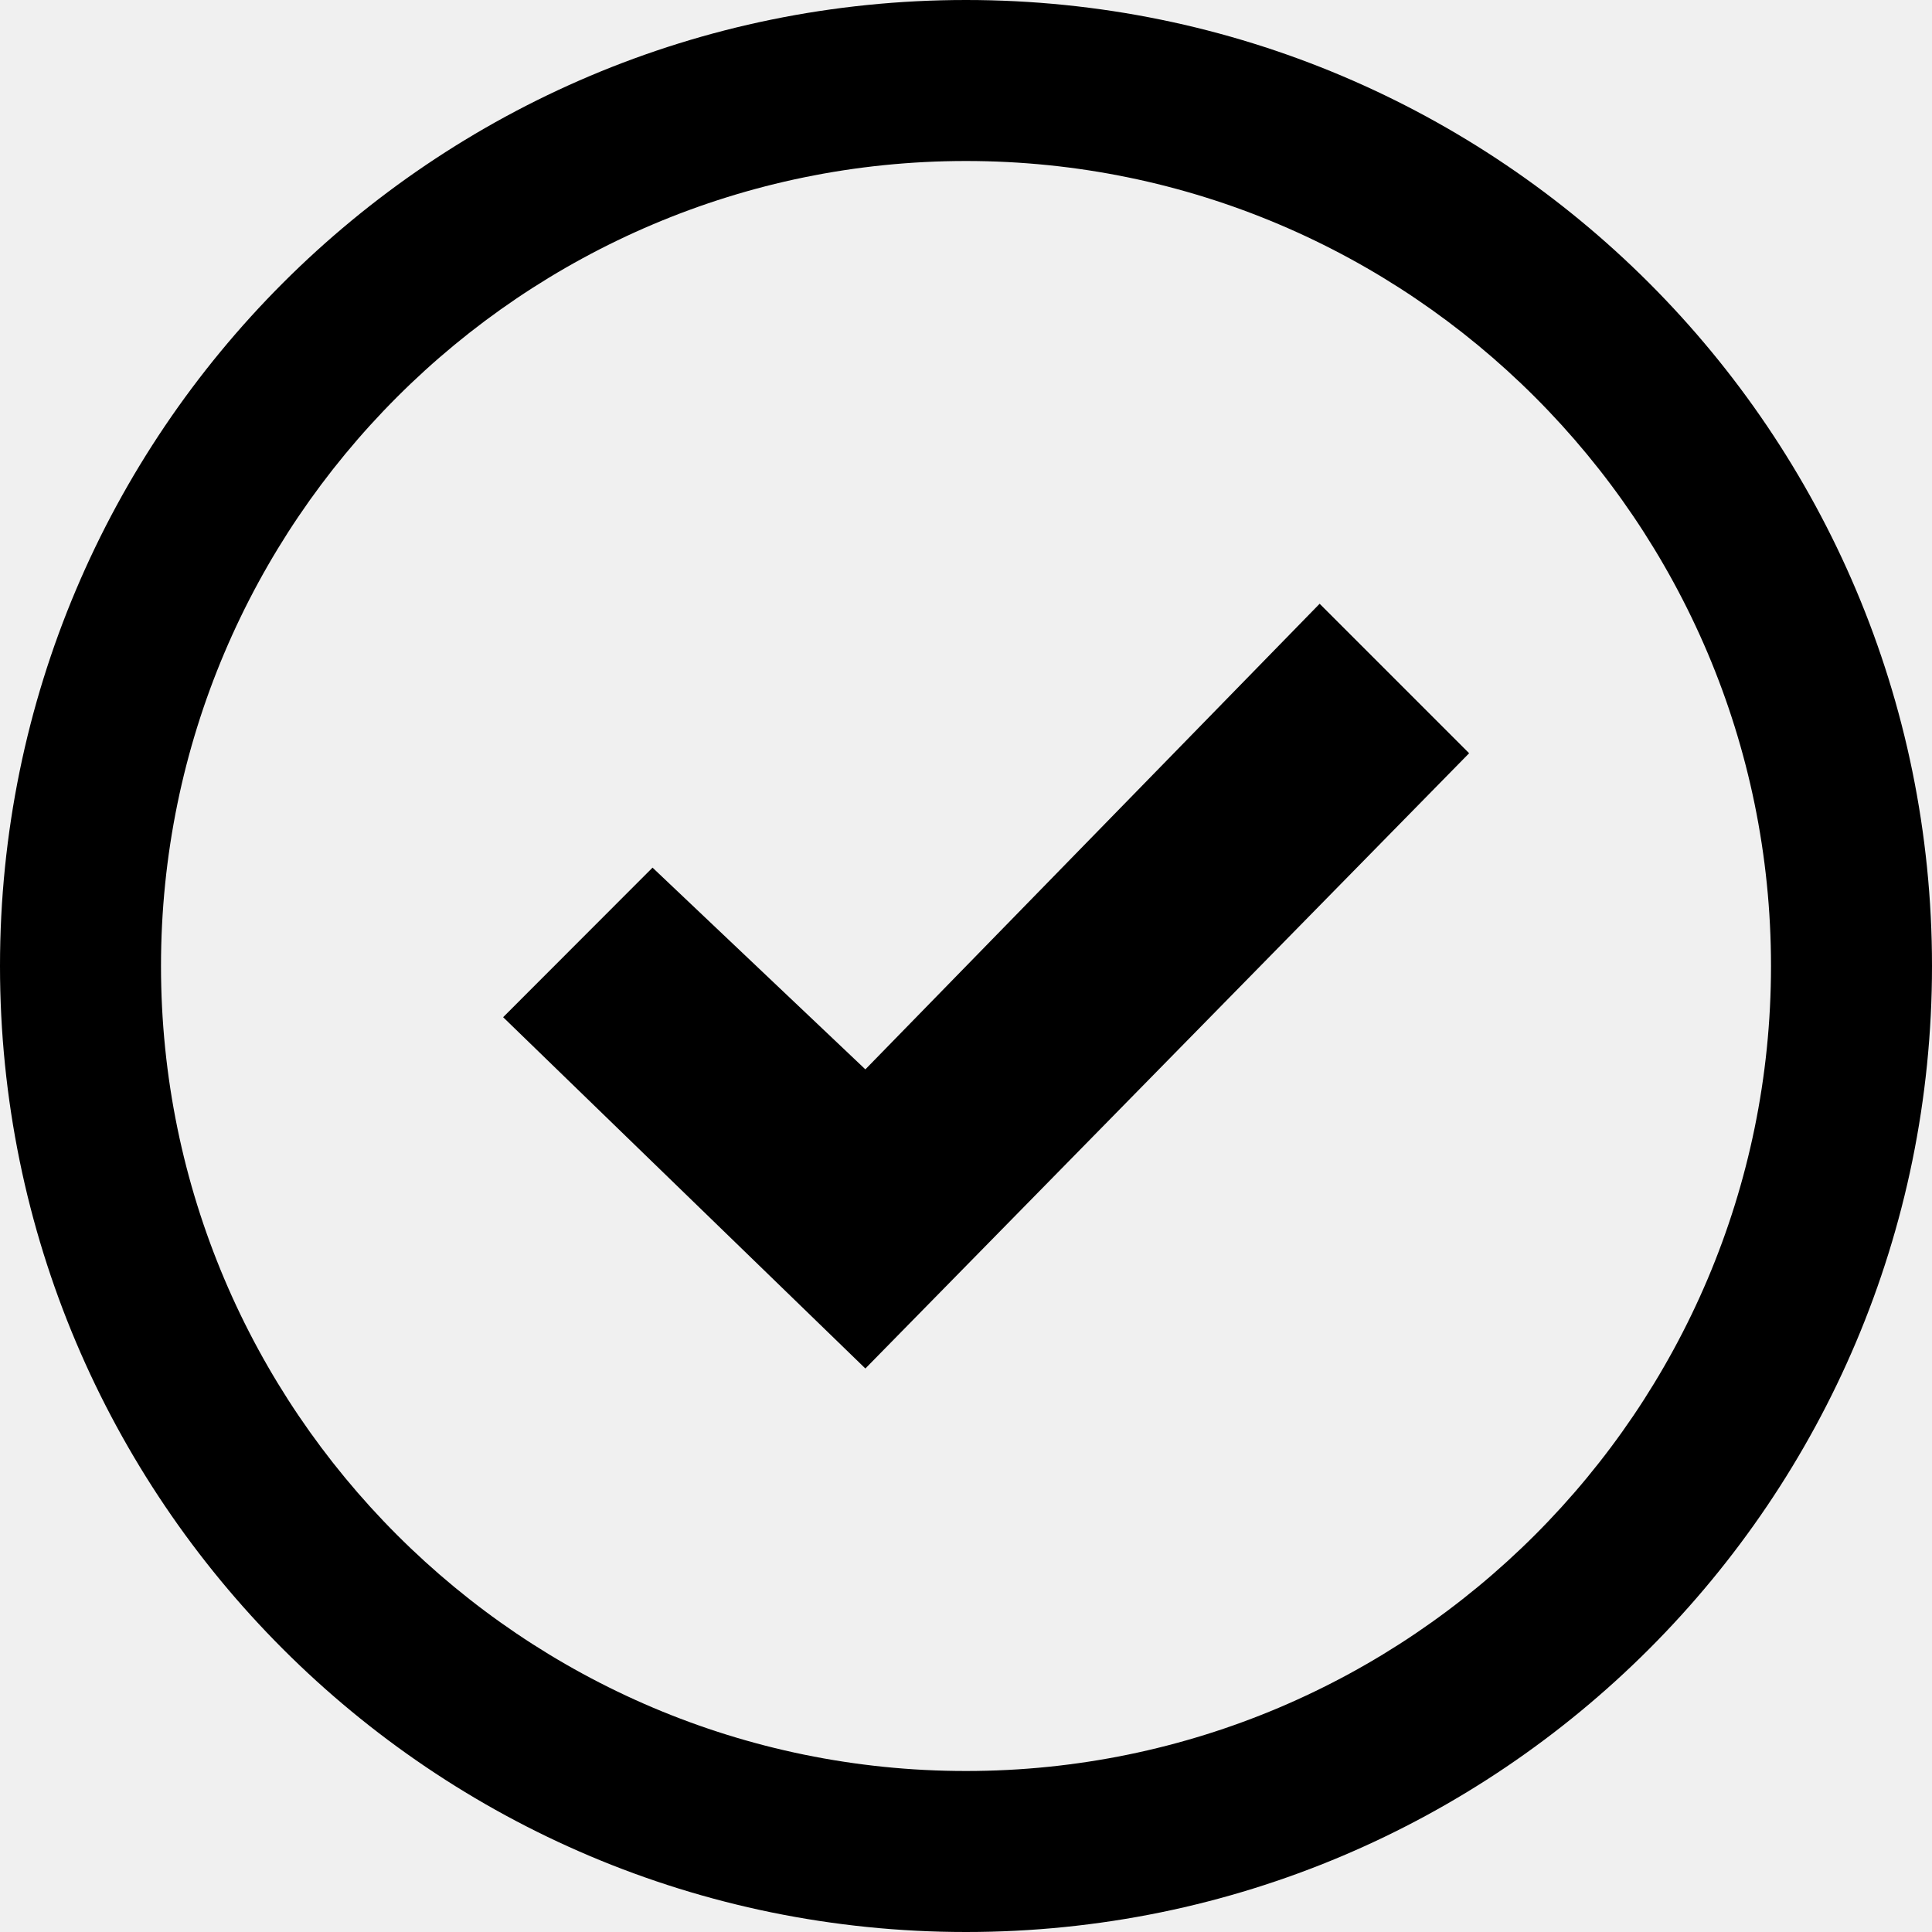
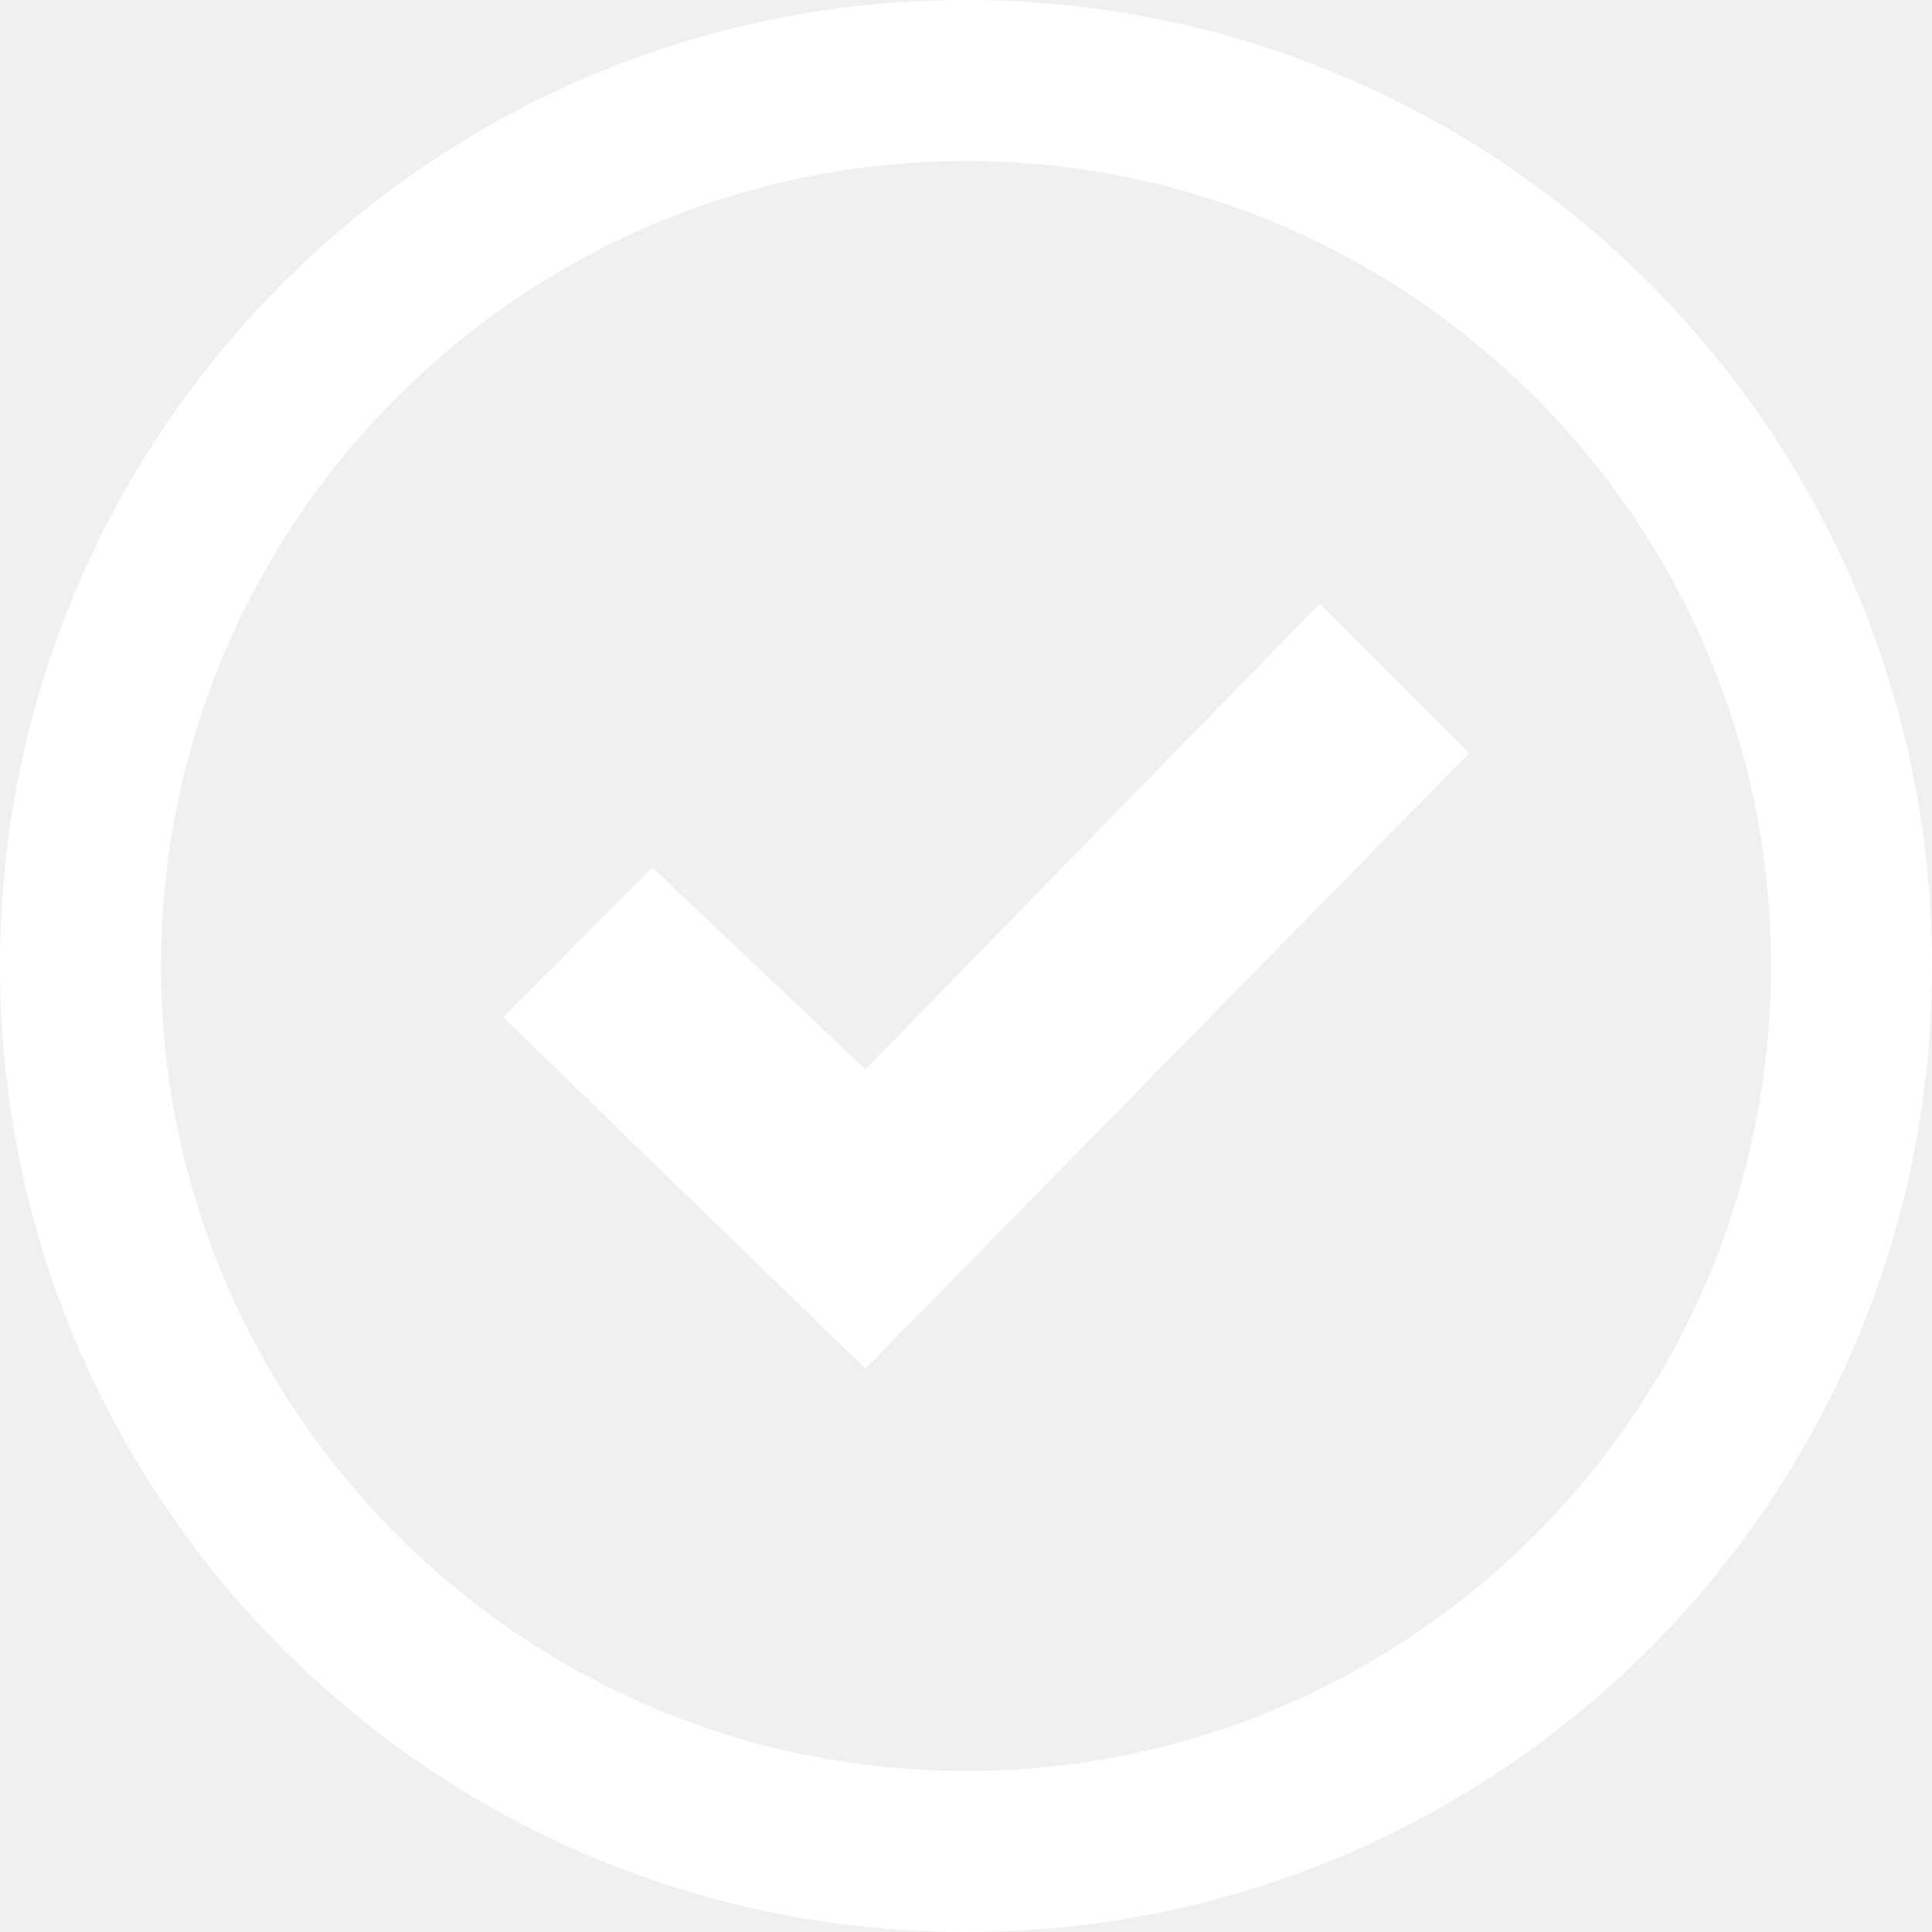
- <svg xmlns="http://www.w3.org/2000/svg" width="24" height="24" viewBox="0 0 24 24">
+ <svg xmlns="http://www.w3.org/2000/svg" fill="white" width="24" height="24" viewBox="0 0 24 24">
  <path d="M12 2c5.514 0 10 4.486 10 10s-4.486 10-10 10-10-4.486-10-10 4.486-10 10-10zm0-2c-6.627 0-12 5.373-12 12s5.373 12 12 12 12-5.373 12-12-5.373-12-12-12zm4.393 7.5l-5.643 5.784-2.644-2.506-1.856 1.858 4.5 4.364 7.5-7.643-1.857-1.857z" />
</svg>
